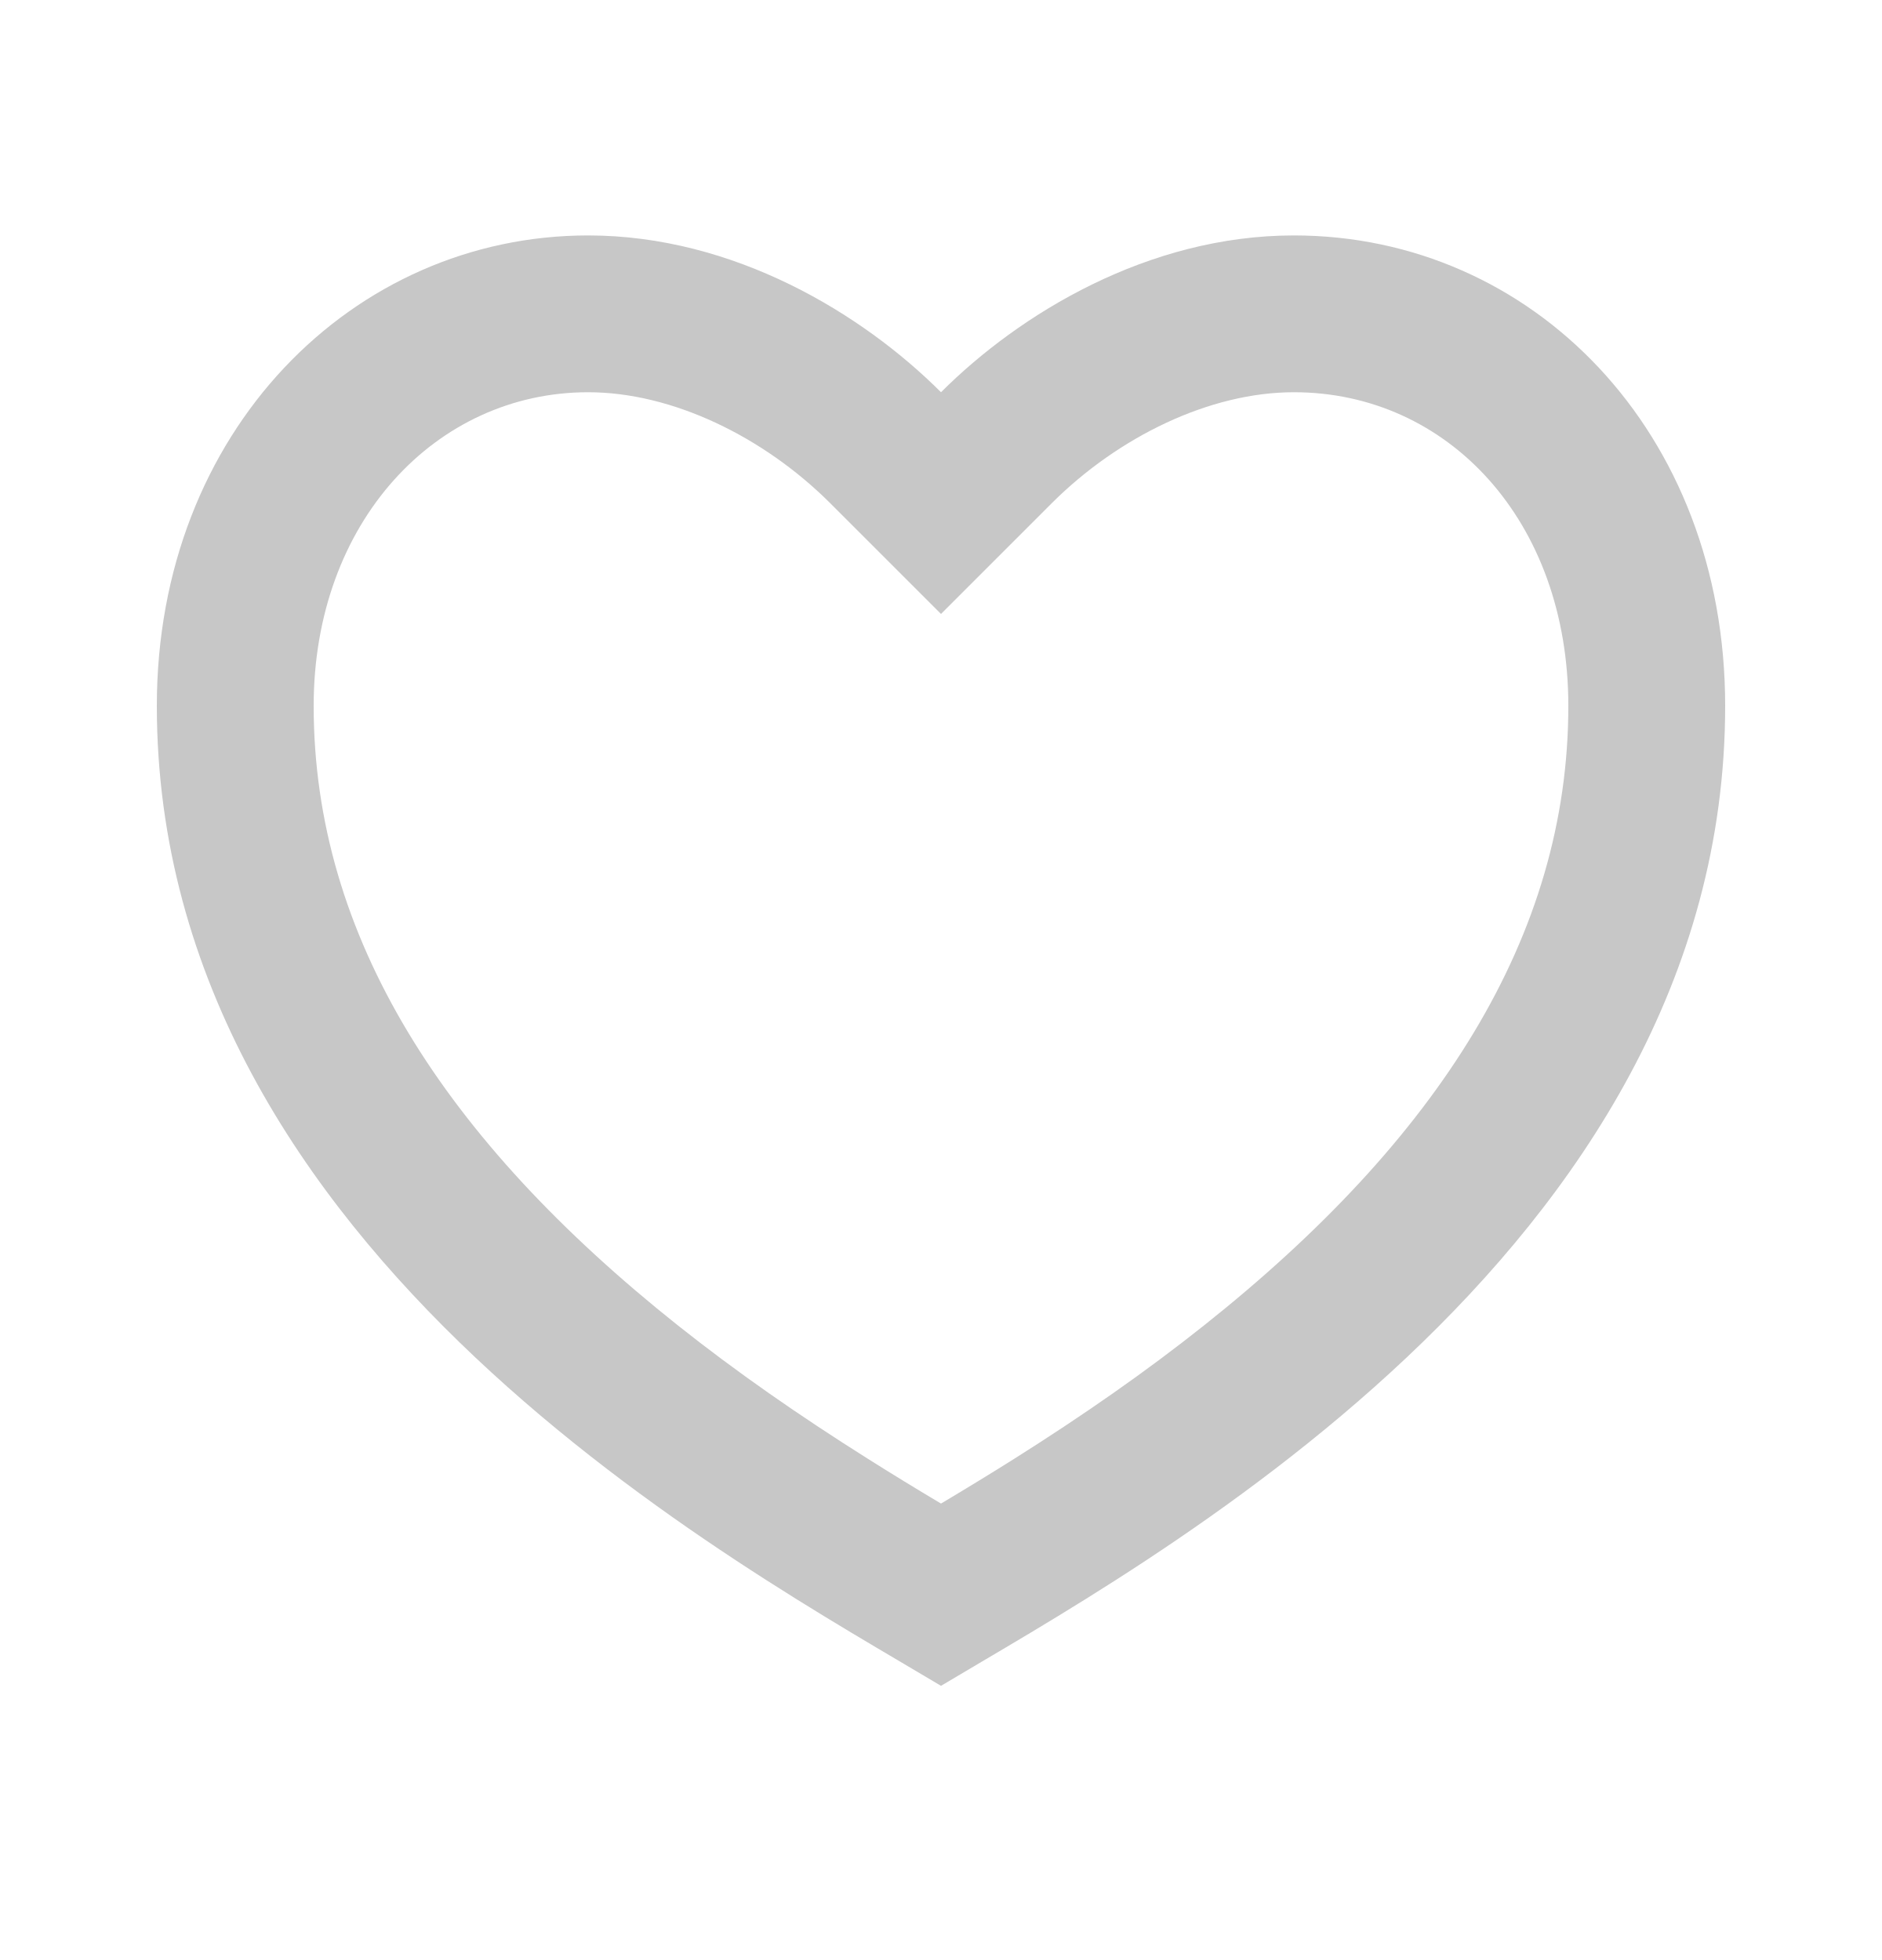
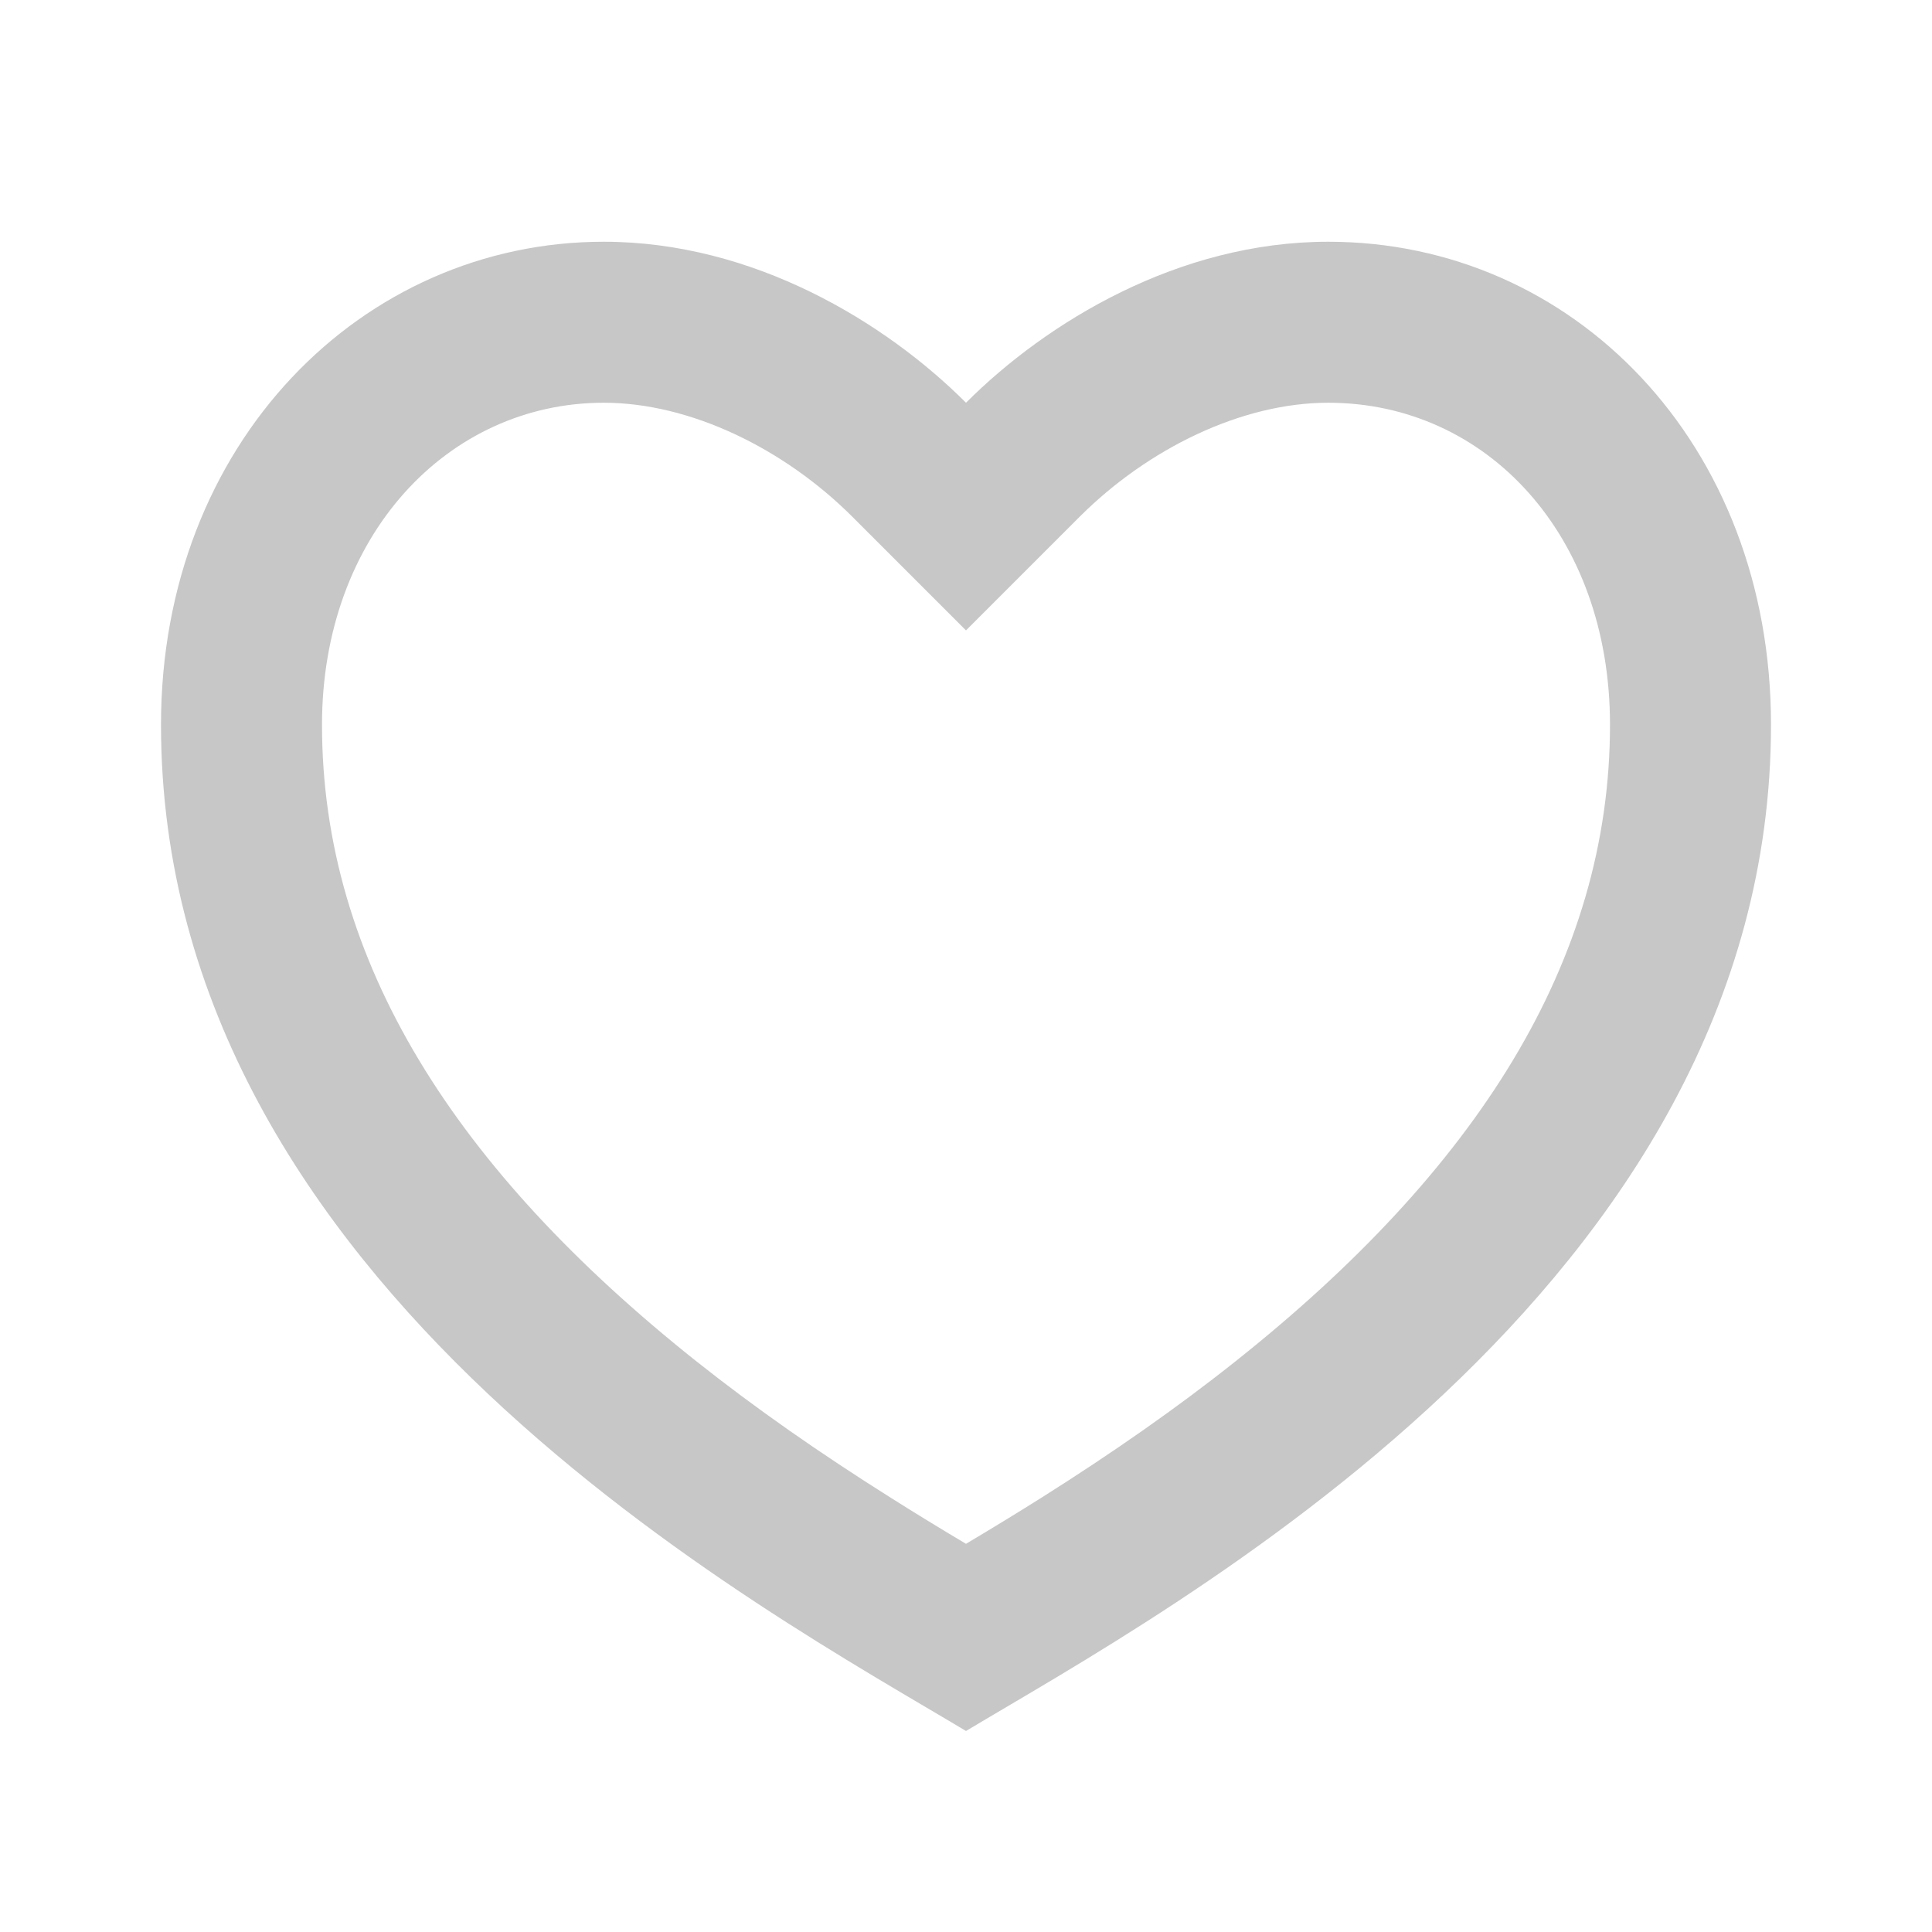
- <svg xmlns="http://www.w3.org/2000/svg" width="24" height="25" viewBox="0 0 24 25" fill="none">
+ <svg xmlns="http://www.w3.org/2000/svg" width="24" height="24" viewBox="0 0 24 24" fill="none">
  <path d="M16.5 3.003C19.538 3.003 22 5.503 22 9.003C22 16.003 14.5 20.003 12 21.503C9.5 20.003 2 16.003 2 9.003C2 5.503 4.5 3.003 7.5 3.003C9.36 3.003 11 4.003 12 5.003C13 4.003 14.64 3.003 16.5 3.003ZM12.934 18.607C13.815 18.051 14.61 17.498 15.354 16.906C18.335 14.536 20 11.946 20 9.003C20 6.643 18.463 5.003 16.5 5.003C15.424 5.003 14.26 5.573 13.414 6.417L12 7.831L10.586 6.417C9.74 5.573 8.576 5.003 7.5 5.003C5.56 5.003 4 6.659 4 9.003C4 11.947 5.666 14.536 8.645 16.906C9.39 17.498 10.185 18.051 11.066 18.606C11.365 18.795 11.661 18.976 12 19.178C12.339 18.976 12.635 18.795 12.934 18.607Z" fill="black" fill-opacity="0.22" />
</svg>
